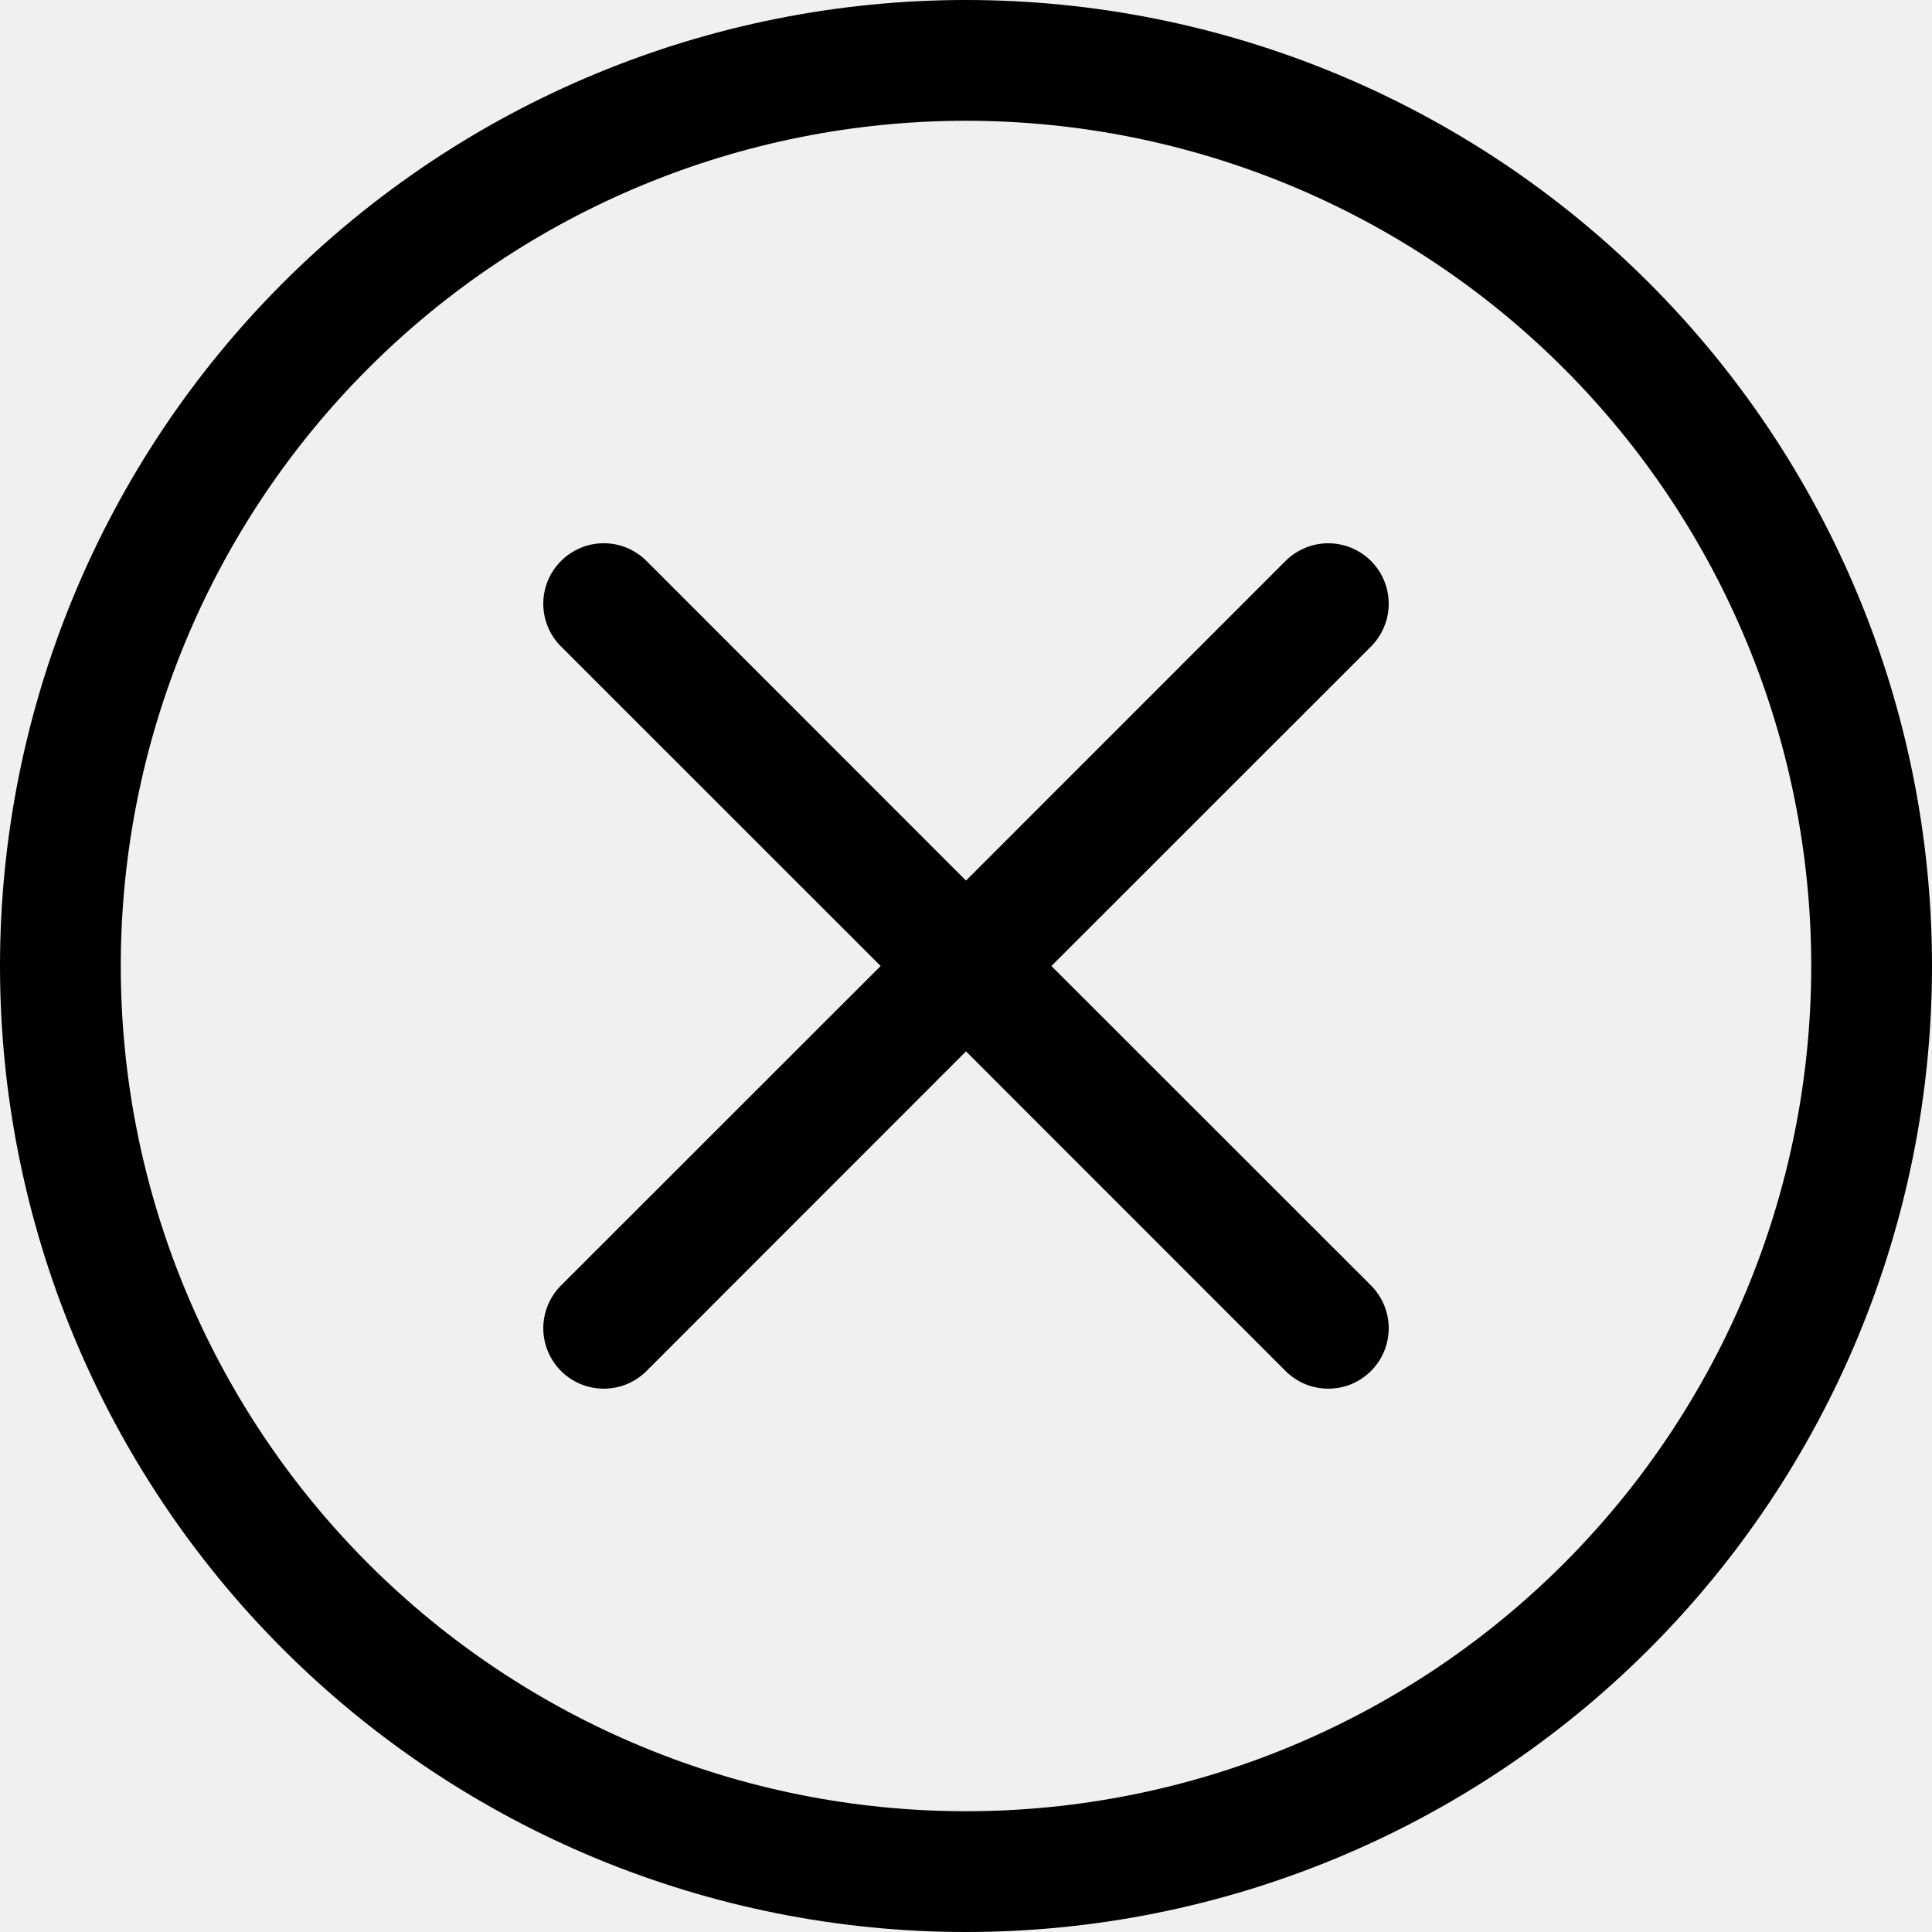
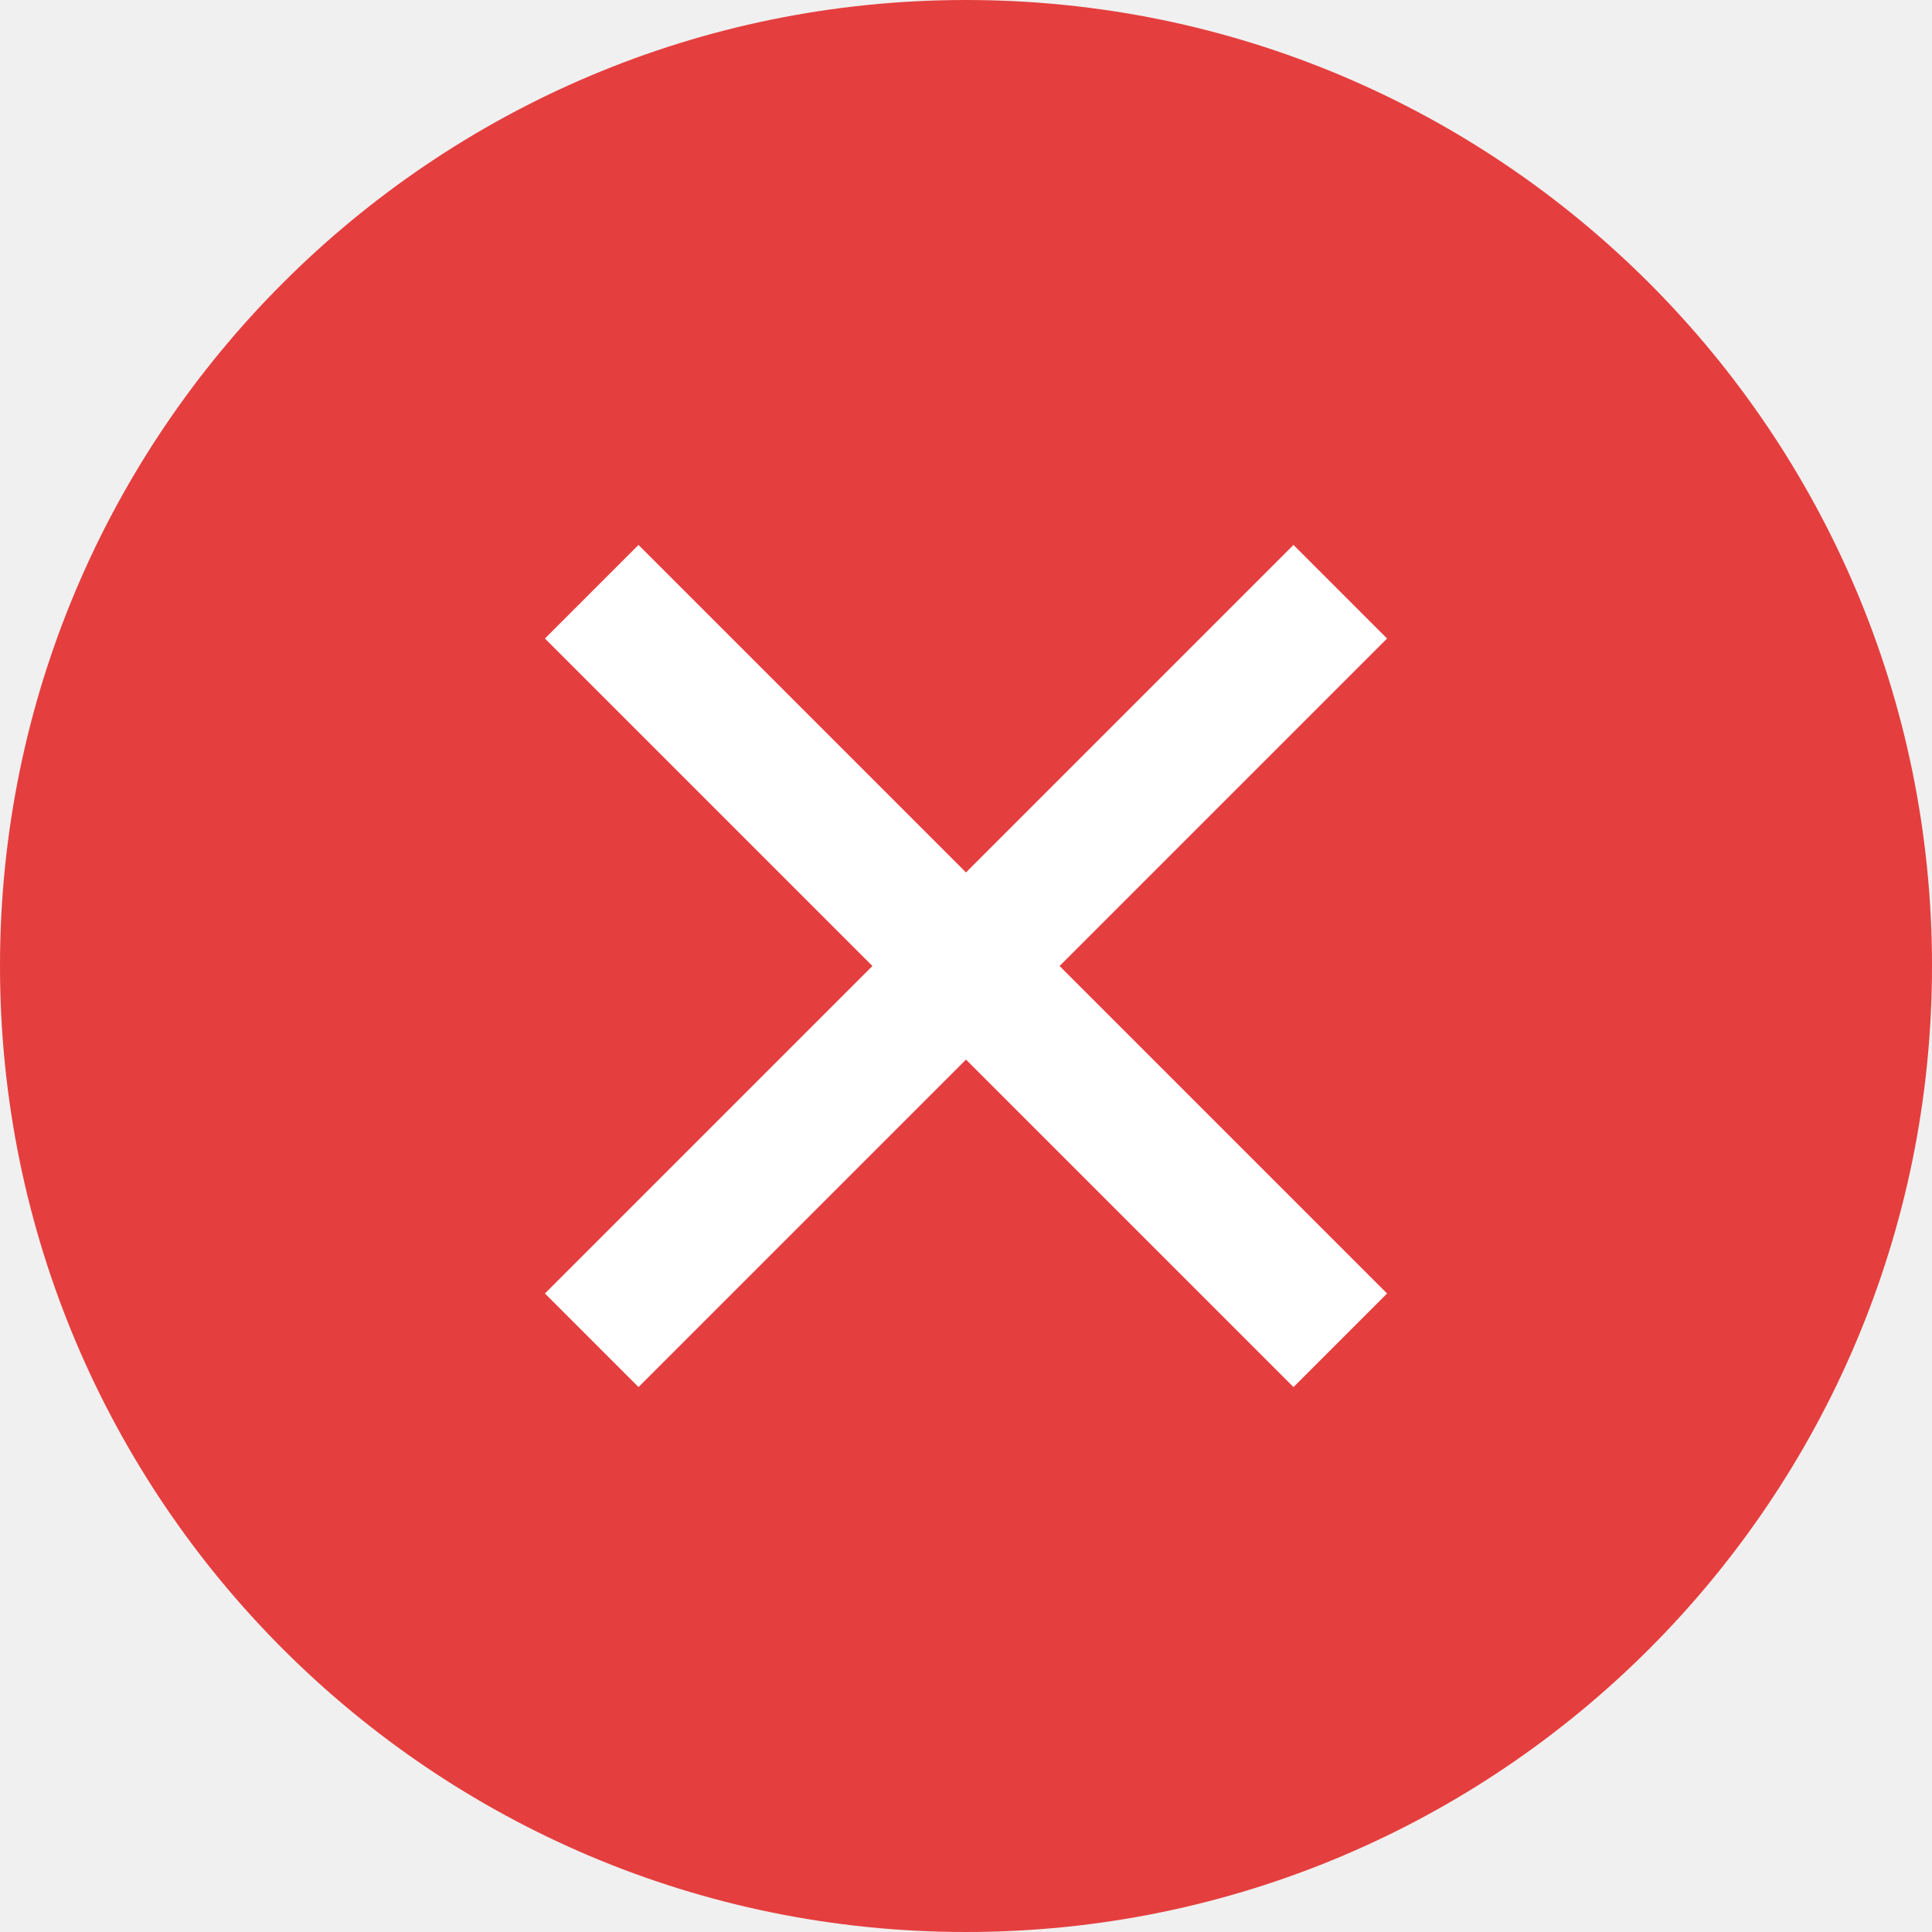
<svg xmlns="http://www.w3.org/2000/svg" width="39" height="39" viewBox="0 0 39 39" fill="none">
-   <path d="M19.5 36.562C14.975 36.562 10.635 34.765 7.435 31.565C4.235 28.365 2.438 24.025 2.438 19.5C2.438 14.975 4.235 10.635 7.435 7.435C10.635 4.235 14.975 2.438 19.5 2.438C24.025 2.438 28.365 4.235 31.565 7.435C34.765 10.635 36.562 14.975 36.562 19.5C36.562 24.025 34.765 28.365 31.565 31.565C28.365 34.765 24.025 36.562 19.5 36.562ZM19.5 39C24.672 39 29.632 36.946 33.289 33.289C36.946 29.632 39 24.672 39 19.5C39 14.328 36.946 9.368 33.289 5.711C29.632 2.054 24.672 0 19.5 0C14.328 0 9.368 2.054 5.711 5.711C2.054 9.368 0 14.328 0 19.5C0 24.672 2.054 29.632 5.711 33.289C9.368 36.946 14.328 39 19.5 39Z" fill="black" />
-   <path d="M11.325 11.324C11.438 11.211 11.573 11.121 11.721 11.059C11.869 10.998 12.027 10.966 12.188 10.966C12.348 10.966 12.507 10.998 12.655 11.059C12.803 11.121 12.937 11.211 13.051 11.324L19.5 17.776L25.95 11.324C26.063 11.211 26.198 11.121 26.346 11.06C26.494 10.998 26.652 10.967 26.813 10.967C26.973 10.967 27.132 10.998 27.28 11.06C27.428 11.121 27.562 11.211 27.676 11.324C27.789 11.438 27.879 11.572 27.94 11.72C28.001 11.868 28.033 12.027 28.033 12.187C28.033 12.348 28.001 12.506 27.94 12.654C27.879 12.802 27.789 12.937 27.676 13.05L21.224 19.5L27.676 25.949C27.789 26.063 27.879 26.197 27.94 26.345C28.001 26.493 28.033 26.652 28.033 26.812C28.033 26.973 28.001 27.131 27.94 27.279C27.879 27.427 27.789 27.562 27.676 27.675C27.562 27.788 27.428 27.878 27.28 27.94C27.132 28.001 26.973 28.032 26.813 28.032C26.652 28.032 26.494 28.001 26.346 27.94C26.198 27.878 26.063 27.788 25.95 27.675L19.5 21.223L13.051 27.675C12.937 27.788 12.803 27.878 12.655 27.94C12.507 28.001 12.348 28.032 12.188 28.032C12.027 28.032 11.869 28.001 11.721 27.94C11.573 27.878 11.438 27.788 11.325 27.675C11.211 27.562 11.122 27.427 11.06 27.279C10.999 27.131 10.967 26.973 10.967 26.812C10.967 26.652 10.999 26.493 11.06 26.345C11.122 26.197 11.211 26.063 11.325 25.949L17.777 19.5L11.325 13.05C11.211 12.937 11.121 12.802 11.06 12.654C10.998 12.506 10.967 12.348 10.967 12.187C10.967 12.027 10.998 11.868 11.06 11.72C11.121 11.572 11.211 11.438 11.325 11.324Z" fill="black" />
+   <circle cx="19.5" cy="19.5" r="19.5" fill="#E53E3E" />
+   <path d="M19.5 17.611L26.111 11L28 12.889L21.389 19.5L28 26.111L26.111 28L19.5 21.389L12.889 28L11 26.111L17.611 19.5L11 12.889L12.889 11L19.5 17.611Z" fill="white" />
</svg>
